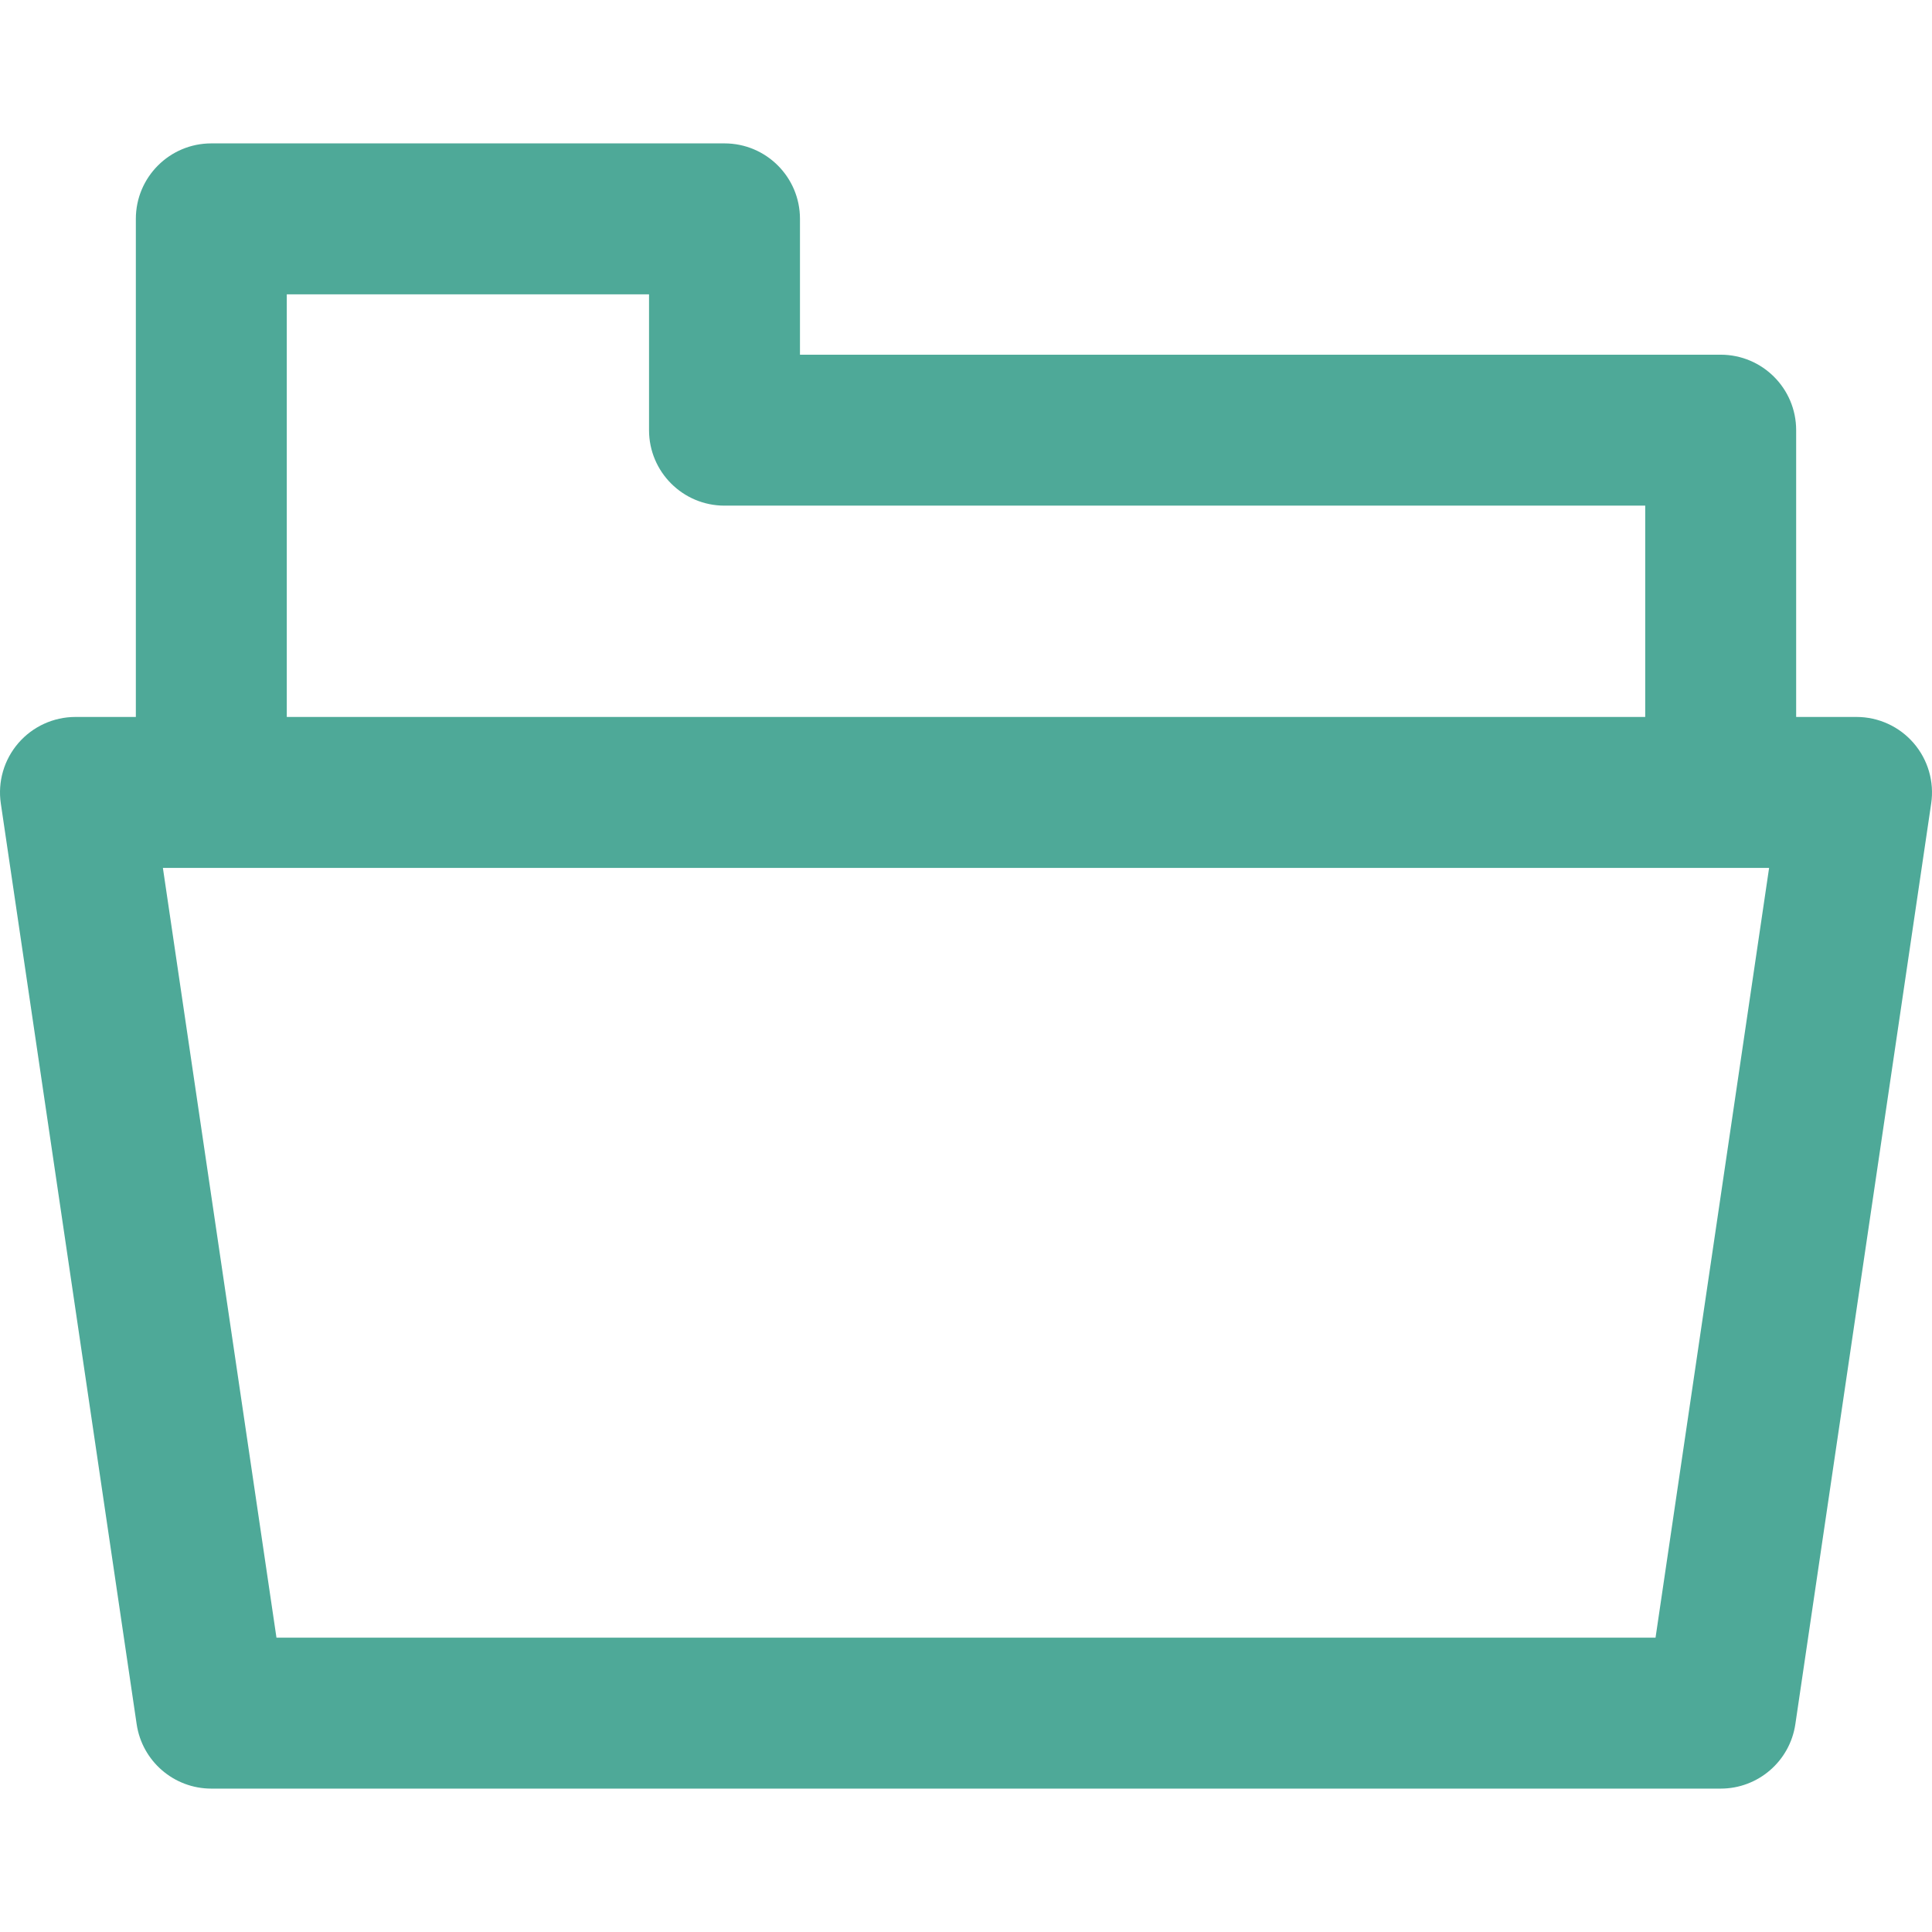
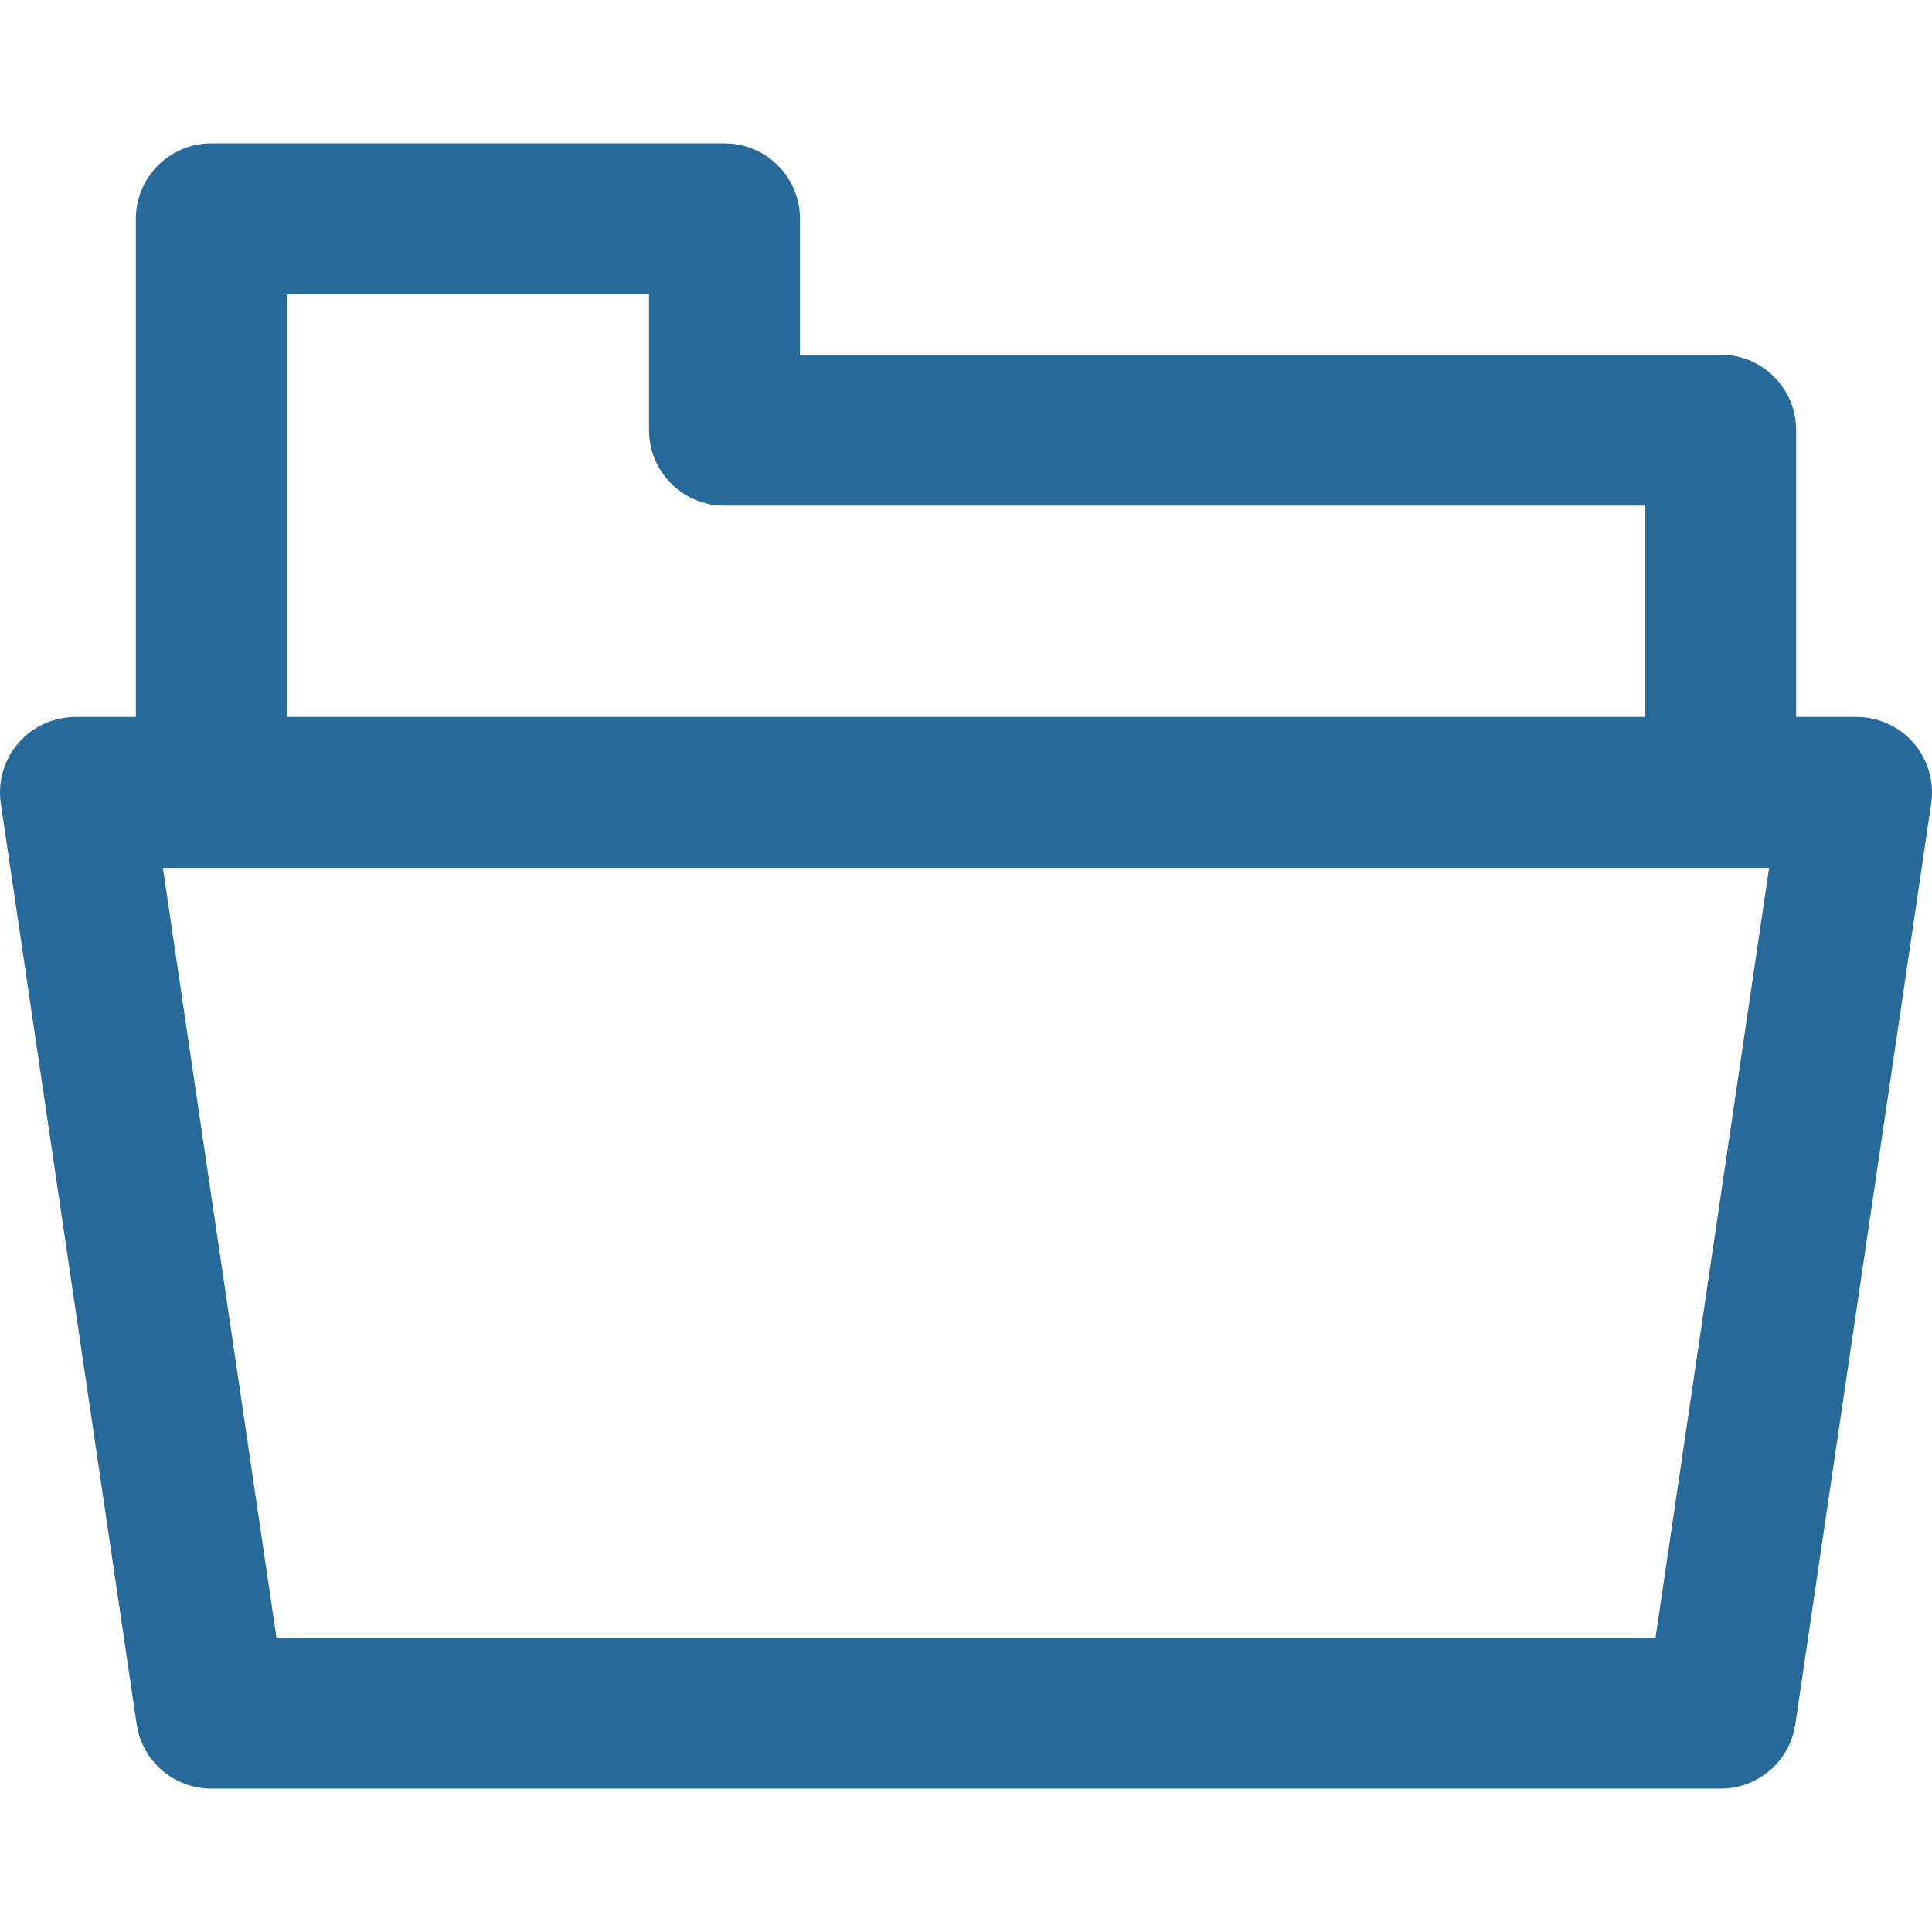
- <svg xmlns="http://www.w3.org/2000/svg" version="1.1" id="Capa_1" x="0px" y="0px" fill="#4ea998" viewBox="0 0 512.001 512.001" style="enable-background:new 0 0 512.001 512.001;" xml:space="preserve">
+ <svg xmlns="http://www.w3.org/2000/svg" version="1.1" id="Capa_1" x="0px" y="0px" fill="#276998" viewBox="0 0 512.001 512.001" style="enable-background:new 0 0 512.001 512.001;" xml:space="preserve">
  <g>
    <g>
      <path d="M507.139,196.931c-3.799-4.401-9.325-6.931-15.138-6.931h-16v-76c0-11.046-8.954-20-20-20h-244V58    c0-11.046-8.954-20-20-20h-136c-11.046,0-20,8.954-20,20v132h-16c-5.813,0-11.34,2.53-15.139,6.931    c-3.8,4.4-5.496,10.237-4.647,15.988l36,244C37.664,466.731,46.083,474,56.001,474h400c9.918,0,18.338-7.269,19.786-17.081l36-244    C512.634,207.168,510.939,201.331,507.139,196.931z M76.001,78h96v36c0,11.046,8.954,20,20,20h244v56h-360V78z M438.735,434    H73.267L43.167,230c10.19,0,423.533,0,425.665,0L438.735,434z" />
    </g>
  </g>
  <g>
</g>
  <g>
</g>
  <g>
</g>
  <g>
</g>
  <g>
</g>
  <g>
</g>
  <g>
</g>
  <g>
</g>
  <g>
</g>
  <g>
</g>
  <g>
</g>
  <g>
</g>
  <g>
</g>
  <g>
</g>
  <g>
</g>
</svg>
